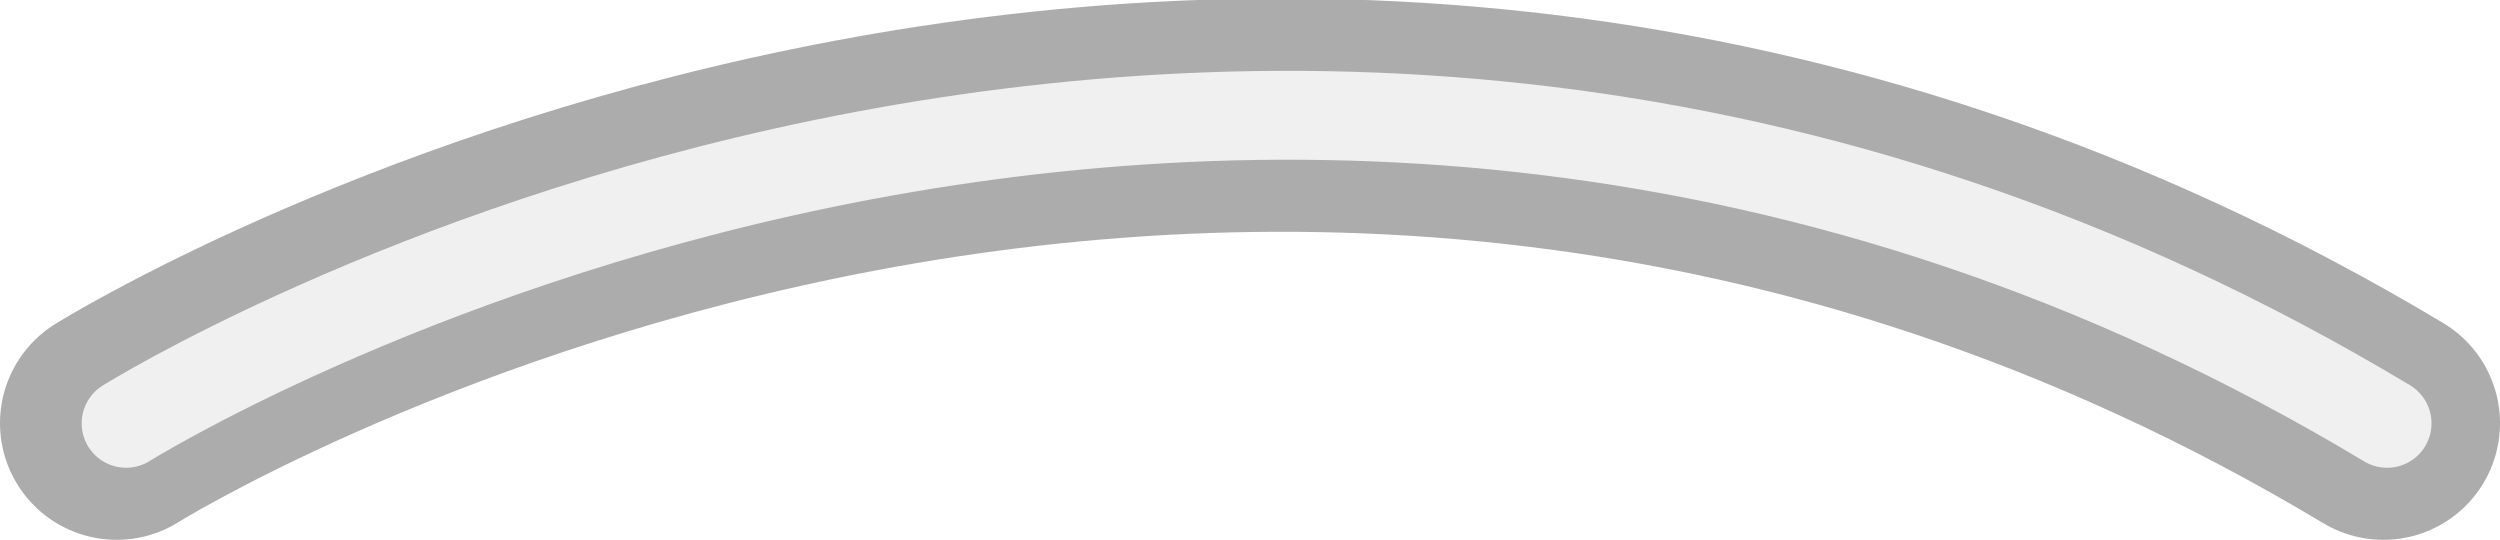
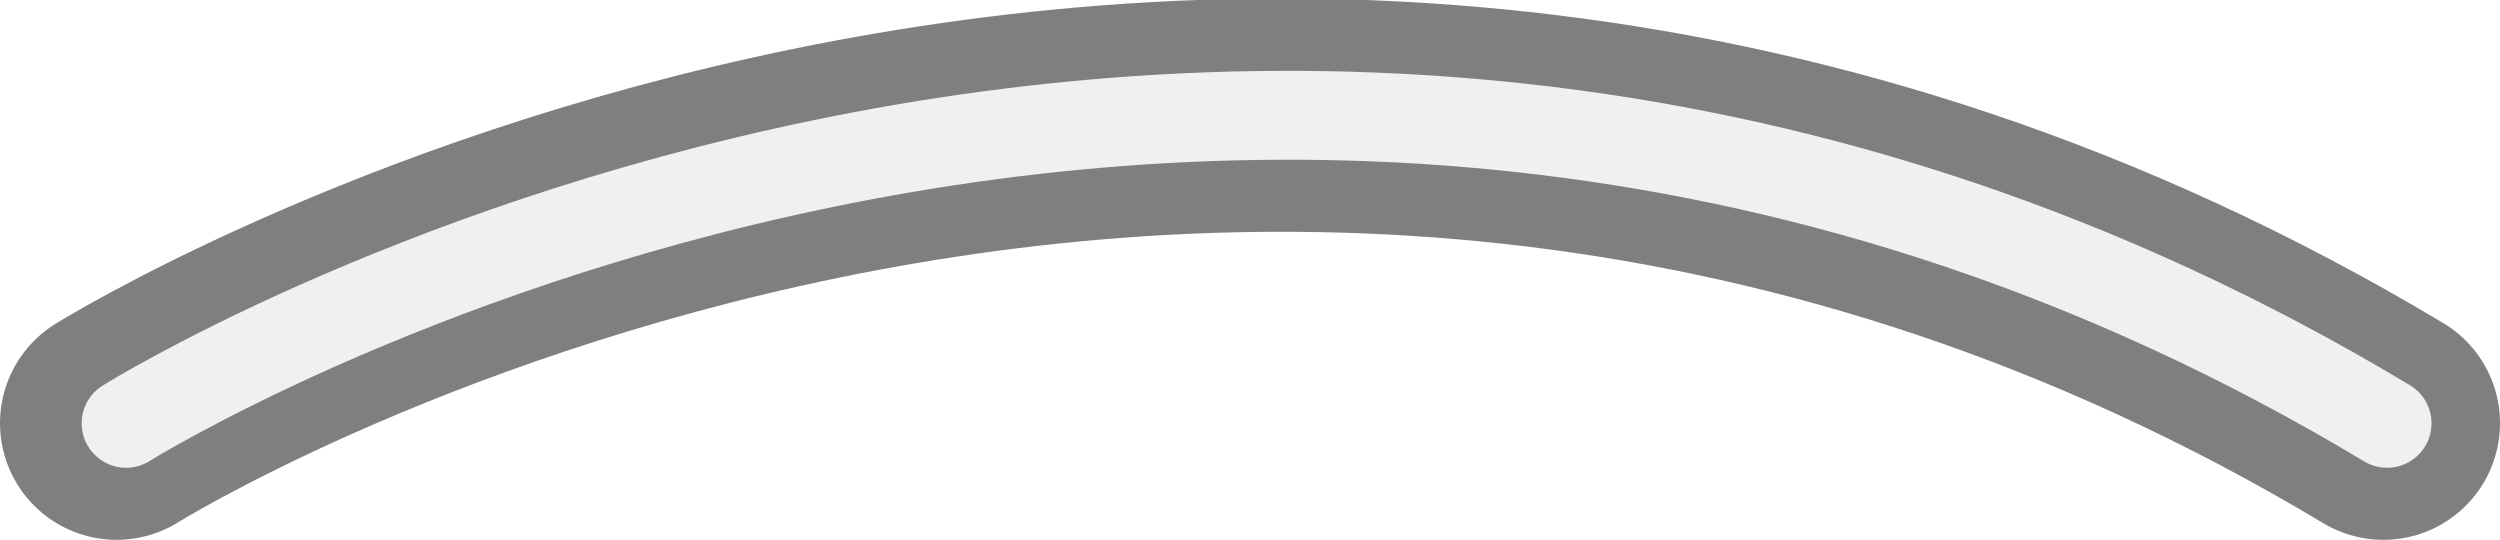
<svg xmlns="http://www.w3.org/2000/svg" width="112.513mm" height="24.295mm" viewBox="0 0 112.513 24.295" version="1.1" id="svg1">
  <defs id="defs1" />
  <g id="layer1" transform="translate(-22.64195,22.65867)">
-     <path style="fill:none;fill-opacity:1;stroke:#acacac;stroke-width:10.5;stroke-linecap:round;stroke-linejoin:round;stroke-dasharray:none;stroke-opacity:1;paint-order:markers stroke fill" d="m 27.892,-3.614 c 0,0 49.96,-31.192 102.013,9e-7" id="path1" />
+     <path style="fill:none;fill-opacity:1;stroke:#7f7f7f;stroke-width:10.5;stroke-linecap:round;stroke-linejoin:round;stroke-dasharray:none;stroke-opacity:1;paint-order:markers stroke fill" d="m 27.892,-3.614 c 0,0 49.96,-31.192 102.013,9e-7" id="path1" />
    <path style="fill:none;fill-opacity:1;stroke:#f0f0f0;stroke-width:4;stroke-linecap:round;stroke-linejoin:round;stroke-dasharray:none;stroke-opacity:1;paint-order:markers stroke fill" d="m 28.317,-3.607 c 0,0 49.835,-31.192 101.756,1.1e-6" id="path1-5" />
  </g>
</svg>
